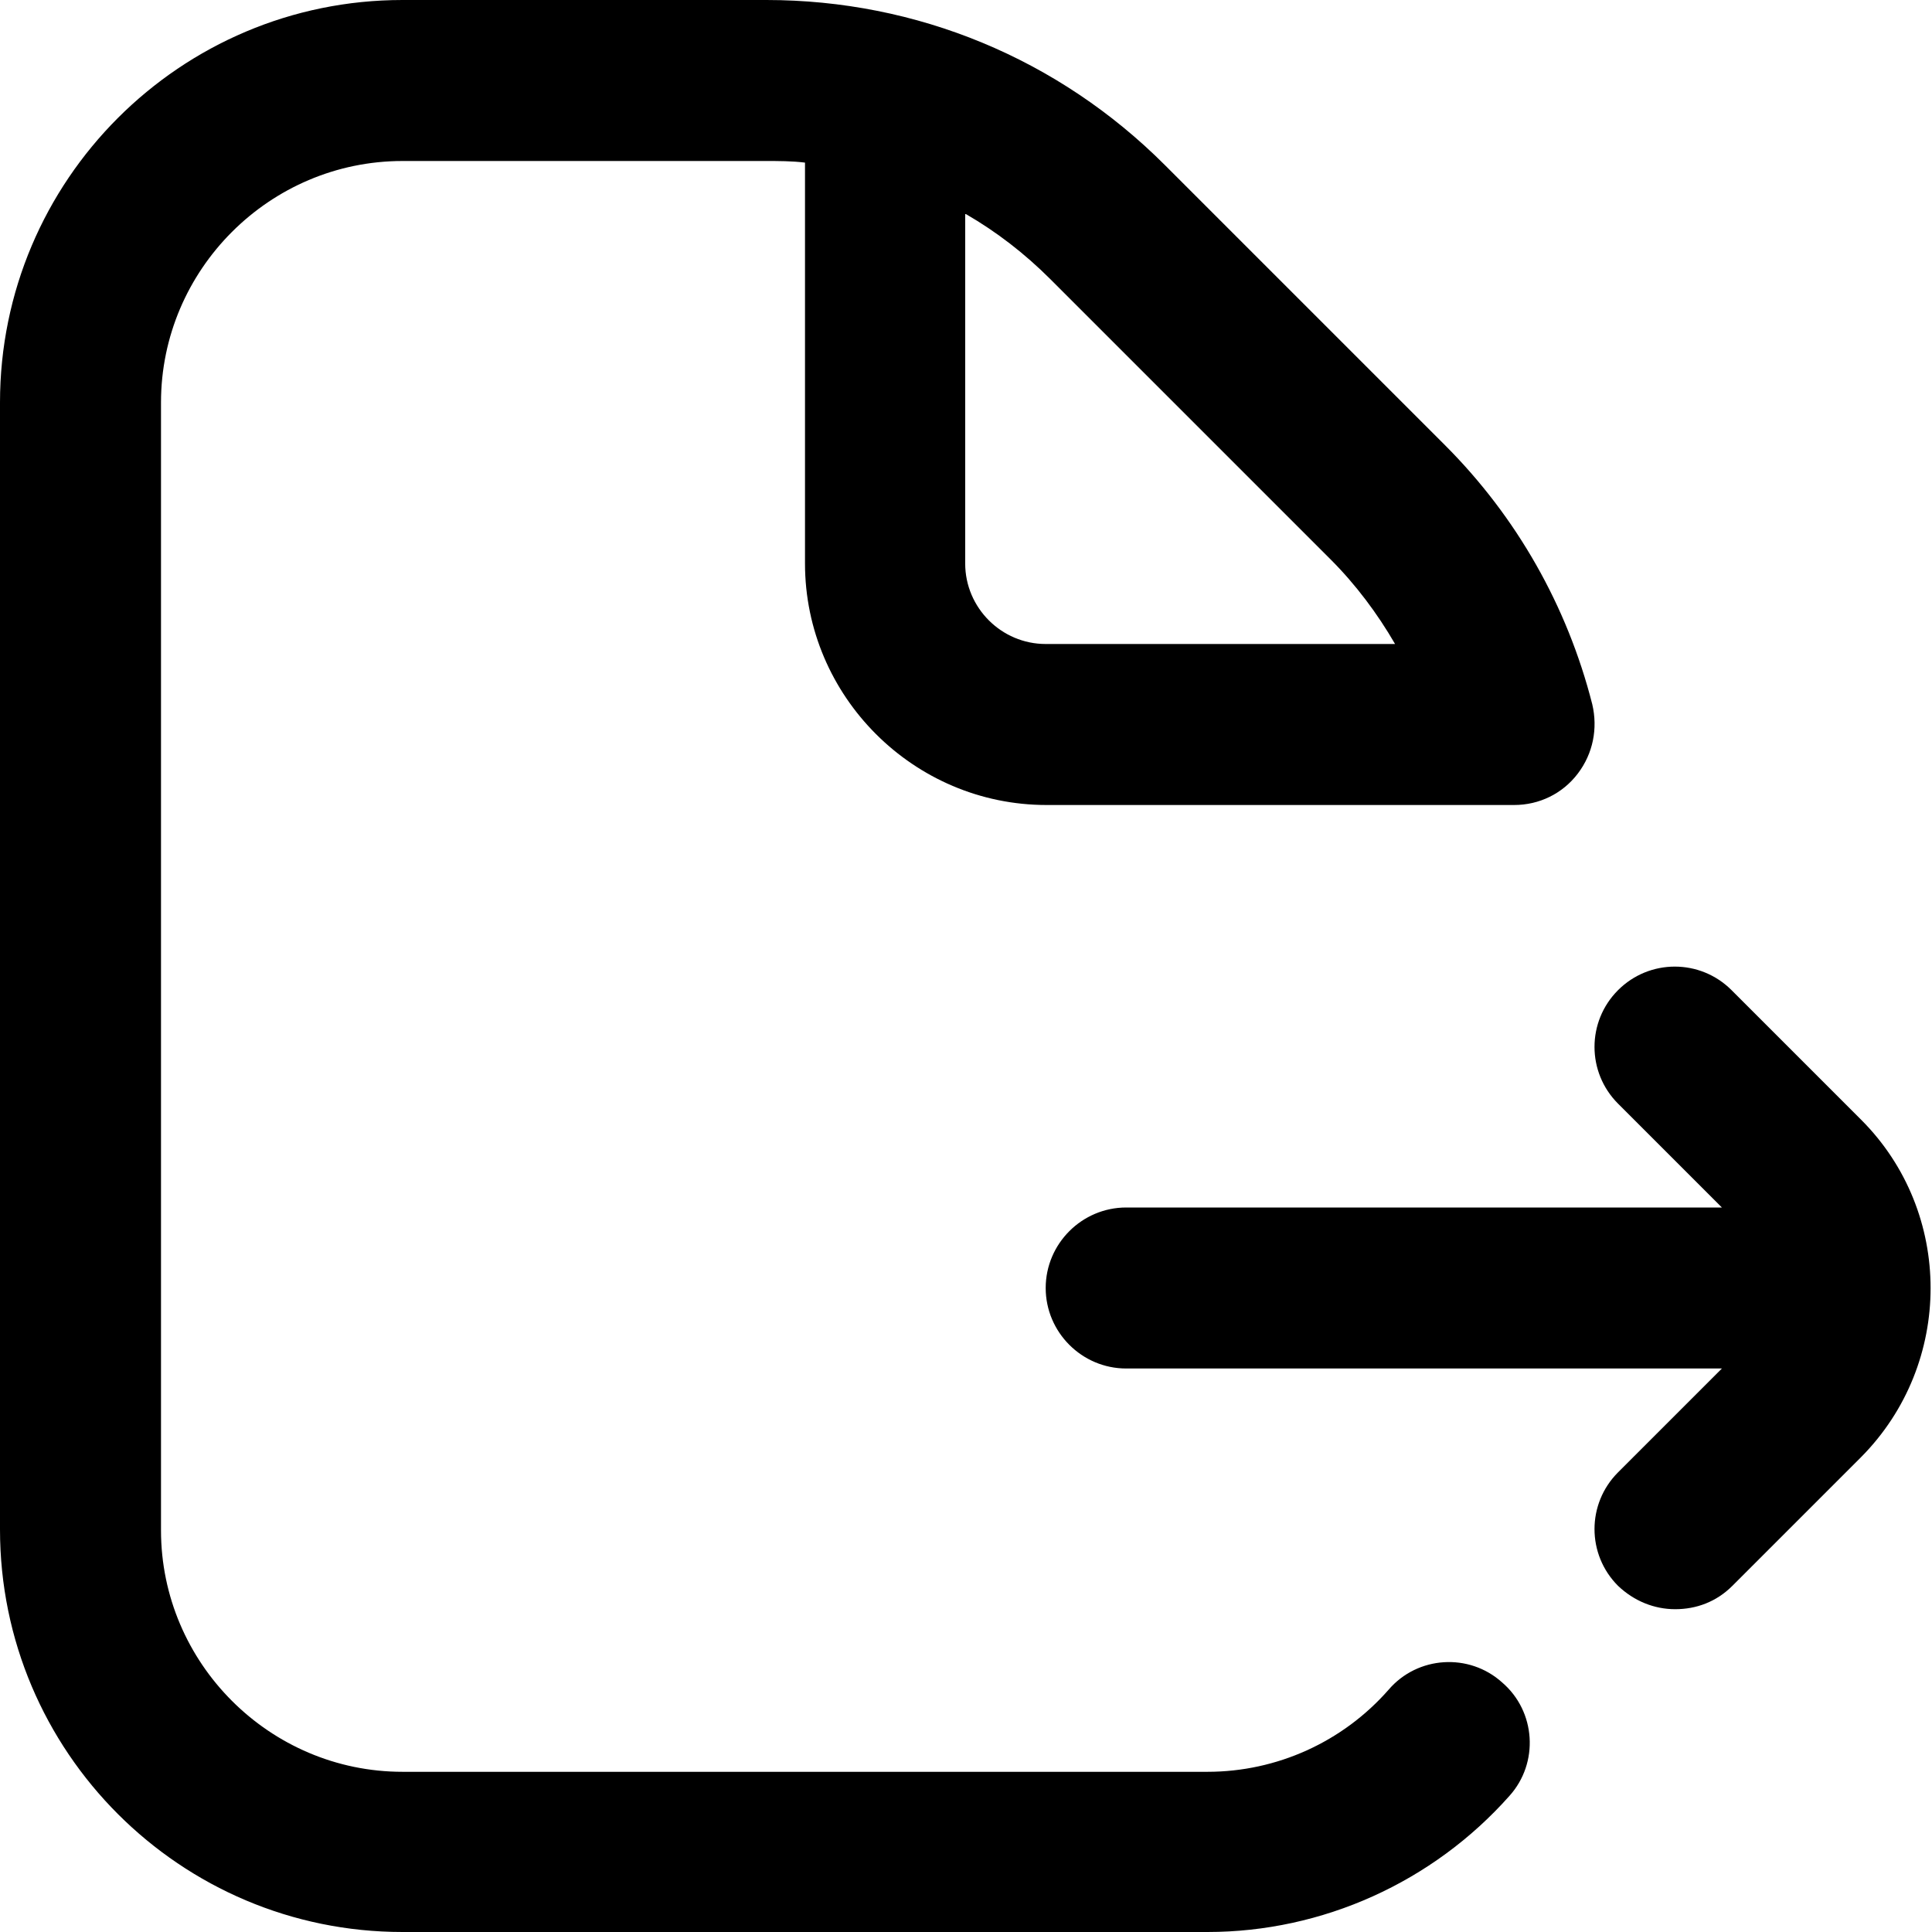
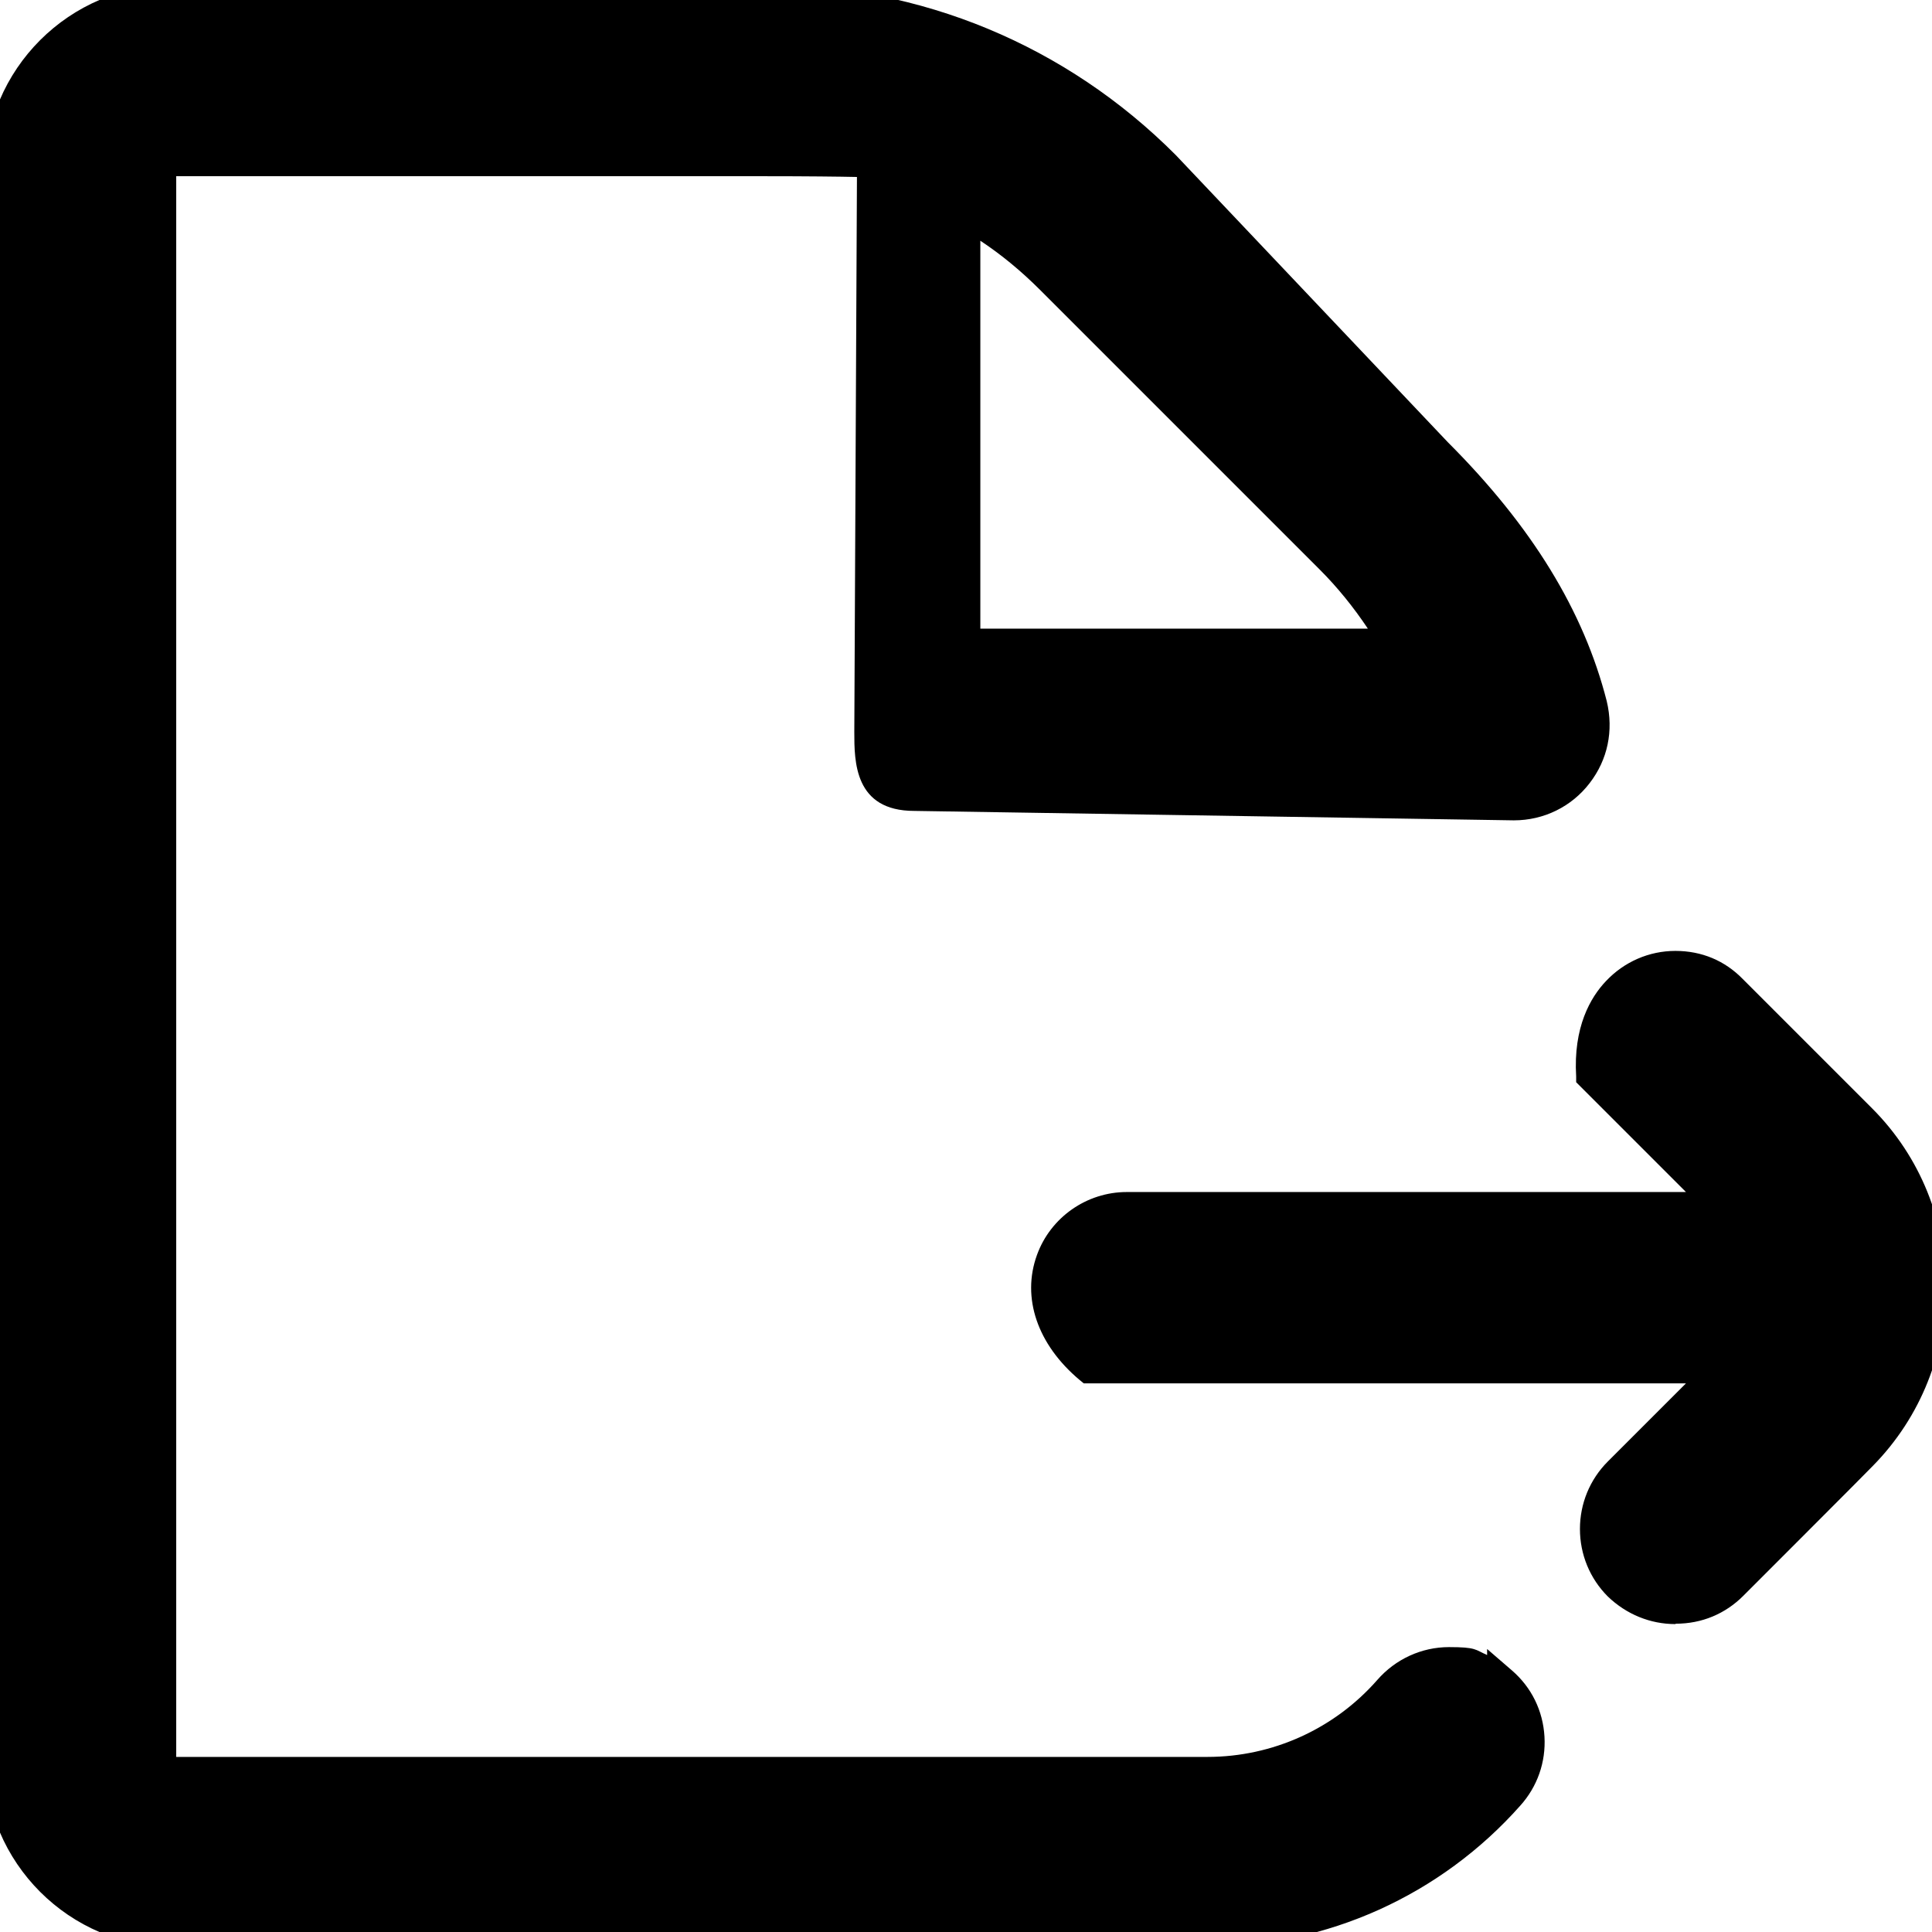
- <svg xmlns="http://www.w3.org/2000/svg" id="Layer_1" data-name="Layer 1" viewBox="0 0 24 24" width="512" height="512">
-   <path d="M18.66,20.9c-.41-.37-1.05-.33-1.41,.09-.57,.65-1.39,1.02-2.25,1.02H5c-1.65,0-3-1.35-3-3V5c0-1.65,1.35-3,3-3h4.51c.16,0,.33,0,.49,.02V7c0,1.65,1.35,3,3,3h5.81c.31,0,.6-.14,.79-.39s.25-.56,.18-.86c-.31-1.22-.94-2.33-1.83-3.22l-3.48-3.48c-1.32-1.32-3.08-2.05-4.95-2.05H5C2.24,0,0,2.24,0,5v14c0,2.76,2.24,5,5,5H15c1.43,0,2.8-.62,3.75-1.69,.37-.41,.33-1.05-.09-1.41ZM12,2.66c.38,.22,.73,.49,1.05,.81l3.48,3.48c.31,.31,.58,.67,.8,1.05h-4.34c-.55,0-1-.45-1-1V2.66Zm11.13,15.43l-1.61,1.61c-.2,.2-.45,.29-.71,.29s-.51-.1-.71-.29c-.39-.39-.39-1.02,0-1.41l1.29-1.29h-7.4c-.55,0-1-.45-1-1s.45-1,1-1h7.4l-1.29-1.29c-.39-.39-.39-1.02,0-1.41s1.02-.39,1.41,0l1.61,1.61c1.15,1.15,1.15,3.03,0,4.19Z" />
+ <svg xmlns="http://www.w3.org/2000/svg" id="Layer_1" version="1.1" viewBox="0 0 512 512">
+   <defs>
+     <style>
+       .st0 {
+         fill: none;
+       }
+ 
+       .st1 {
+         clip-path: url(#clippath);
+       }
+     </style>
+     <clipPath id="clippath">
+       <rect class="st0" x="768.2" y="17.7" width="545.4" height="545.4" />
+     </clipPath>
+   </defs>
+   <path fill="currentColor" d="M45.9,516c-27.5,0-49.9-22.4-49.9-49.9V45.9C-4,18.4,18.4-4,45.9-4h157.2c40.9,0,79.5,16,108.5,45.1l72.1,76.1c22.3,22.3,36,44.7,42.1,68.6,1.9,7.9.2,15.6-4.5,21.7-4.8,6.3-12.2,9.9-20.1,9.9l-158.9-2.5c-15.9,0-15.9-13.1-15.9-20.9l.7-147.1c-4.7-.1-13.3-.2-24.3-.2H46.7v418.9h273.3c17.2,0,33.6-7.4,45-20.4,4.8-5.5,11.7-8.7,19-8.7s6.9.7,10.1,2.1v-1.6l6.6,5.7c5.2,4.5,8.2,10.7,8.6,17.5.4,6.8-1.9,13.3-6.4,18.3-21.1,23.8-51.3,37.4-83,37.4H45.9ZM362.5,166.6c-3.8-5.7-8.1-11-12.7-15.6l-74.2-74.2c-4.9-4.9-10.2-9.3-15.8-13v102.8h102.7ZM444,430.4c-6.7,0-13-2.6-17.9-7.3-4.8-4.8-7.4-11.2-7.4-17.9s2.6-13.1,7.4-17.9l20.7-20.7h-159.6l-1.1-.9c-11.2-9.4-15.4-21.8-11.3-33.1,3.6-10,13.2-16.7,23.8-16.7h148.2l-29.1-29.1v-1.5c-.8-13.1,3.8-21,7.9-25.3,4.8-5.1,11.4-8,18.4-8s13.1,2.6,17.8,7.4l34.3,34.3c26,26,26.1,68.5.2,94.8h0c0,.1-34.3,34.4-34.3,34.4-4.8,4.8-11,7.4-17.9,7.4Z" />
+   <path fill="currentColor" d="M398.1,445.9c-8.7-7.9-22.4-7-30.1,1.9-12.2,13.9-29.7,21.8-48,21.8H45.9c-1.8,0-3.2-1.5-3.2-3.2V45.9c0-1.8,1.5-3.2,3.2-3.2h157c3.4,0,24.9,0,28.3.4l-.7,150.9c0,10.6,1.4,16.9,12,16.9l158.8,2.5c6.6,0,12.8-3,16.9-8.3s5.3-11.9,3.8-18.3c-6.6-26-22.2-47.9-41.1-66.8l-72.1-76.1C280.5,15.6,243,0,203.1,0H45.9C20.6,0,0,20.6,0,45.9v420.2c0,25.4,20.6,45.9,45.9,45.9h274.1c30.5,0,59.7-13.2,80-36.1,7.9-8.7,7-22.4-1.9-30.1h0ZM256,56.7c8.1,4.7,15.6,10.5,22.4,17.3l74.2,74.2c6.6,6.6,12.4,14.3,17.1,22.4h-113.9V56.7h.2ZM493.4,385.9l-34.3,34.3c-4.3,4.3-9.6,6.2-15.1,6.2s-10.9-2.1-15.1-6.2c-8.3-8.3-8.3-21.8,0-30.1l27.5-27.5h-167.8c-21.9-18.5-8.7-42.7,9.9-42.7h157.9l-34.8-34.8c-1.6-28.3,24.3-35.9,37.4-22.8l34.3,34.3c24.5,24.5,24.5,64.6,0,89.4l.2-.2h0Z" />
+   <g class="st1">
+     <path fill="currentColor" d="M1154.5,85.9h90.9c12.6,0,22.7,10.2,22.7,22.7v363.6c0,12.6-10.2,22.7-22.7,22.7h-409.1c-12.6,0-22.7-10.2-22.7-22.7V108.6c0-12.6,10.2-22.7,22.7-22.7h90.9v-45.5h45.5v45.5h136.4v-45.5h45.5v45.5ZM1109.1,131.3h-136.4v45.5h-45.5v-45.5h-68.2v90.9h363.6v-90.9h-68.2v45.5h-45.5v-45.5ZM1222.7,267.7h-363.6v181.8h363.6v-181.8Z" />
+   </g>
</svg>
